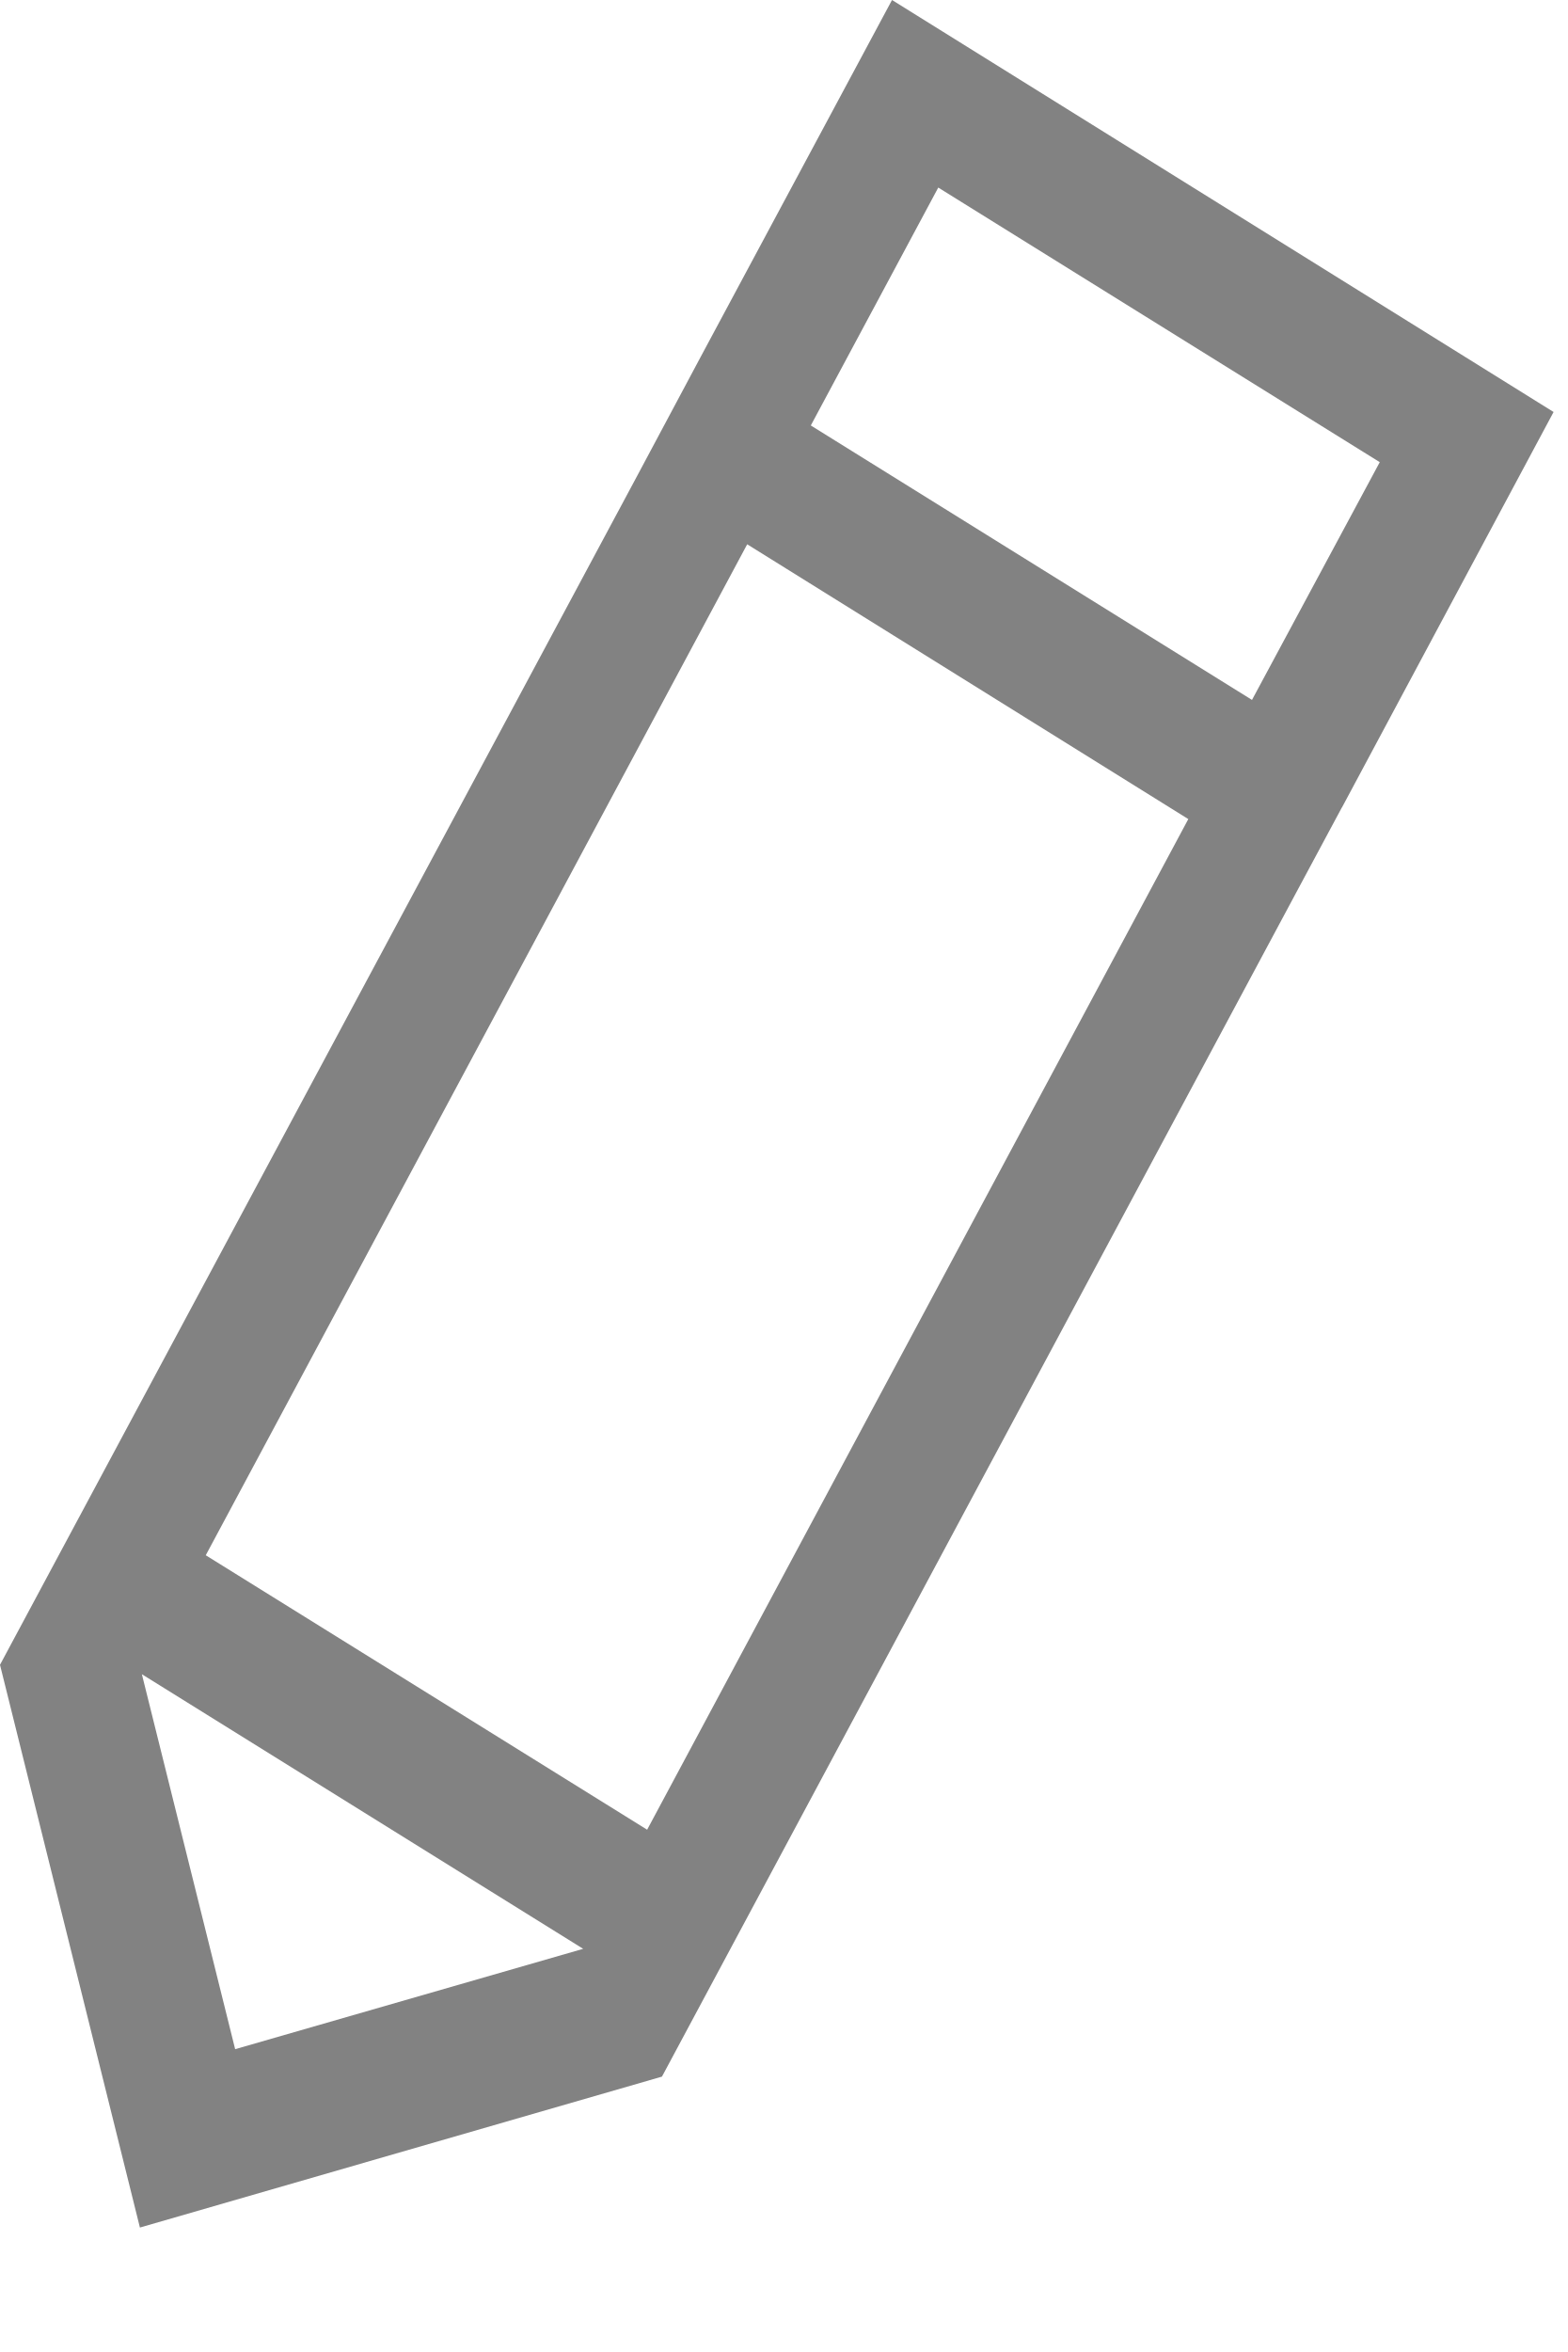
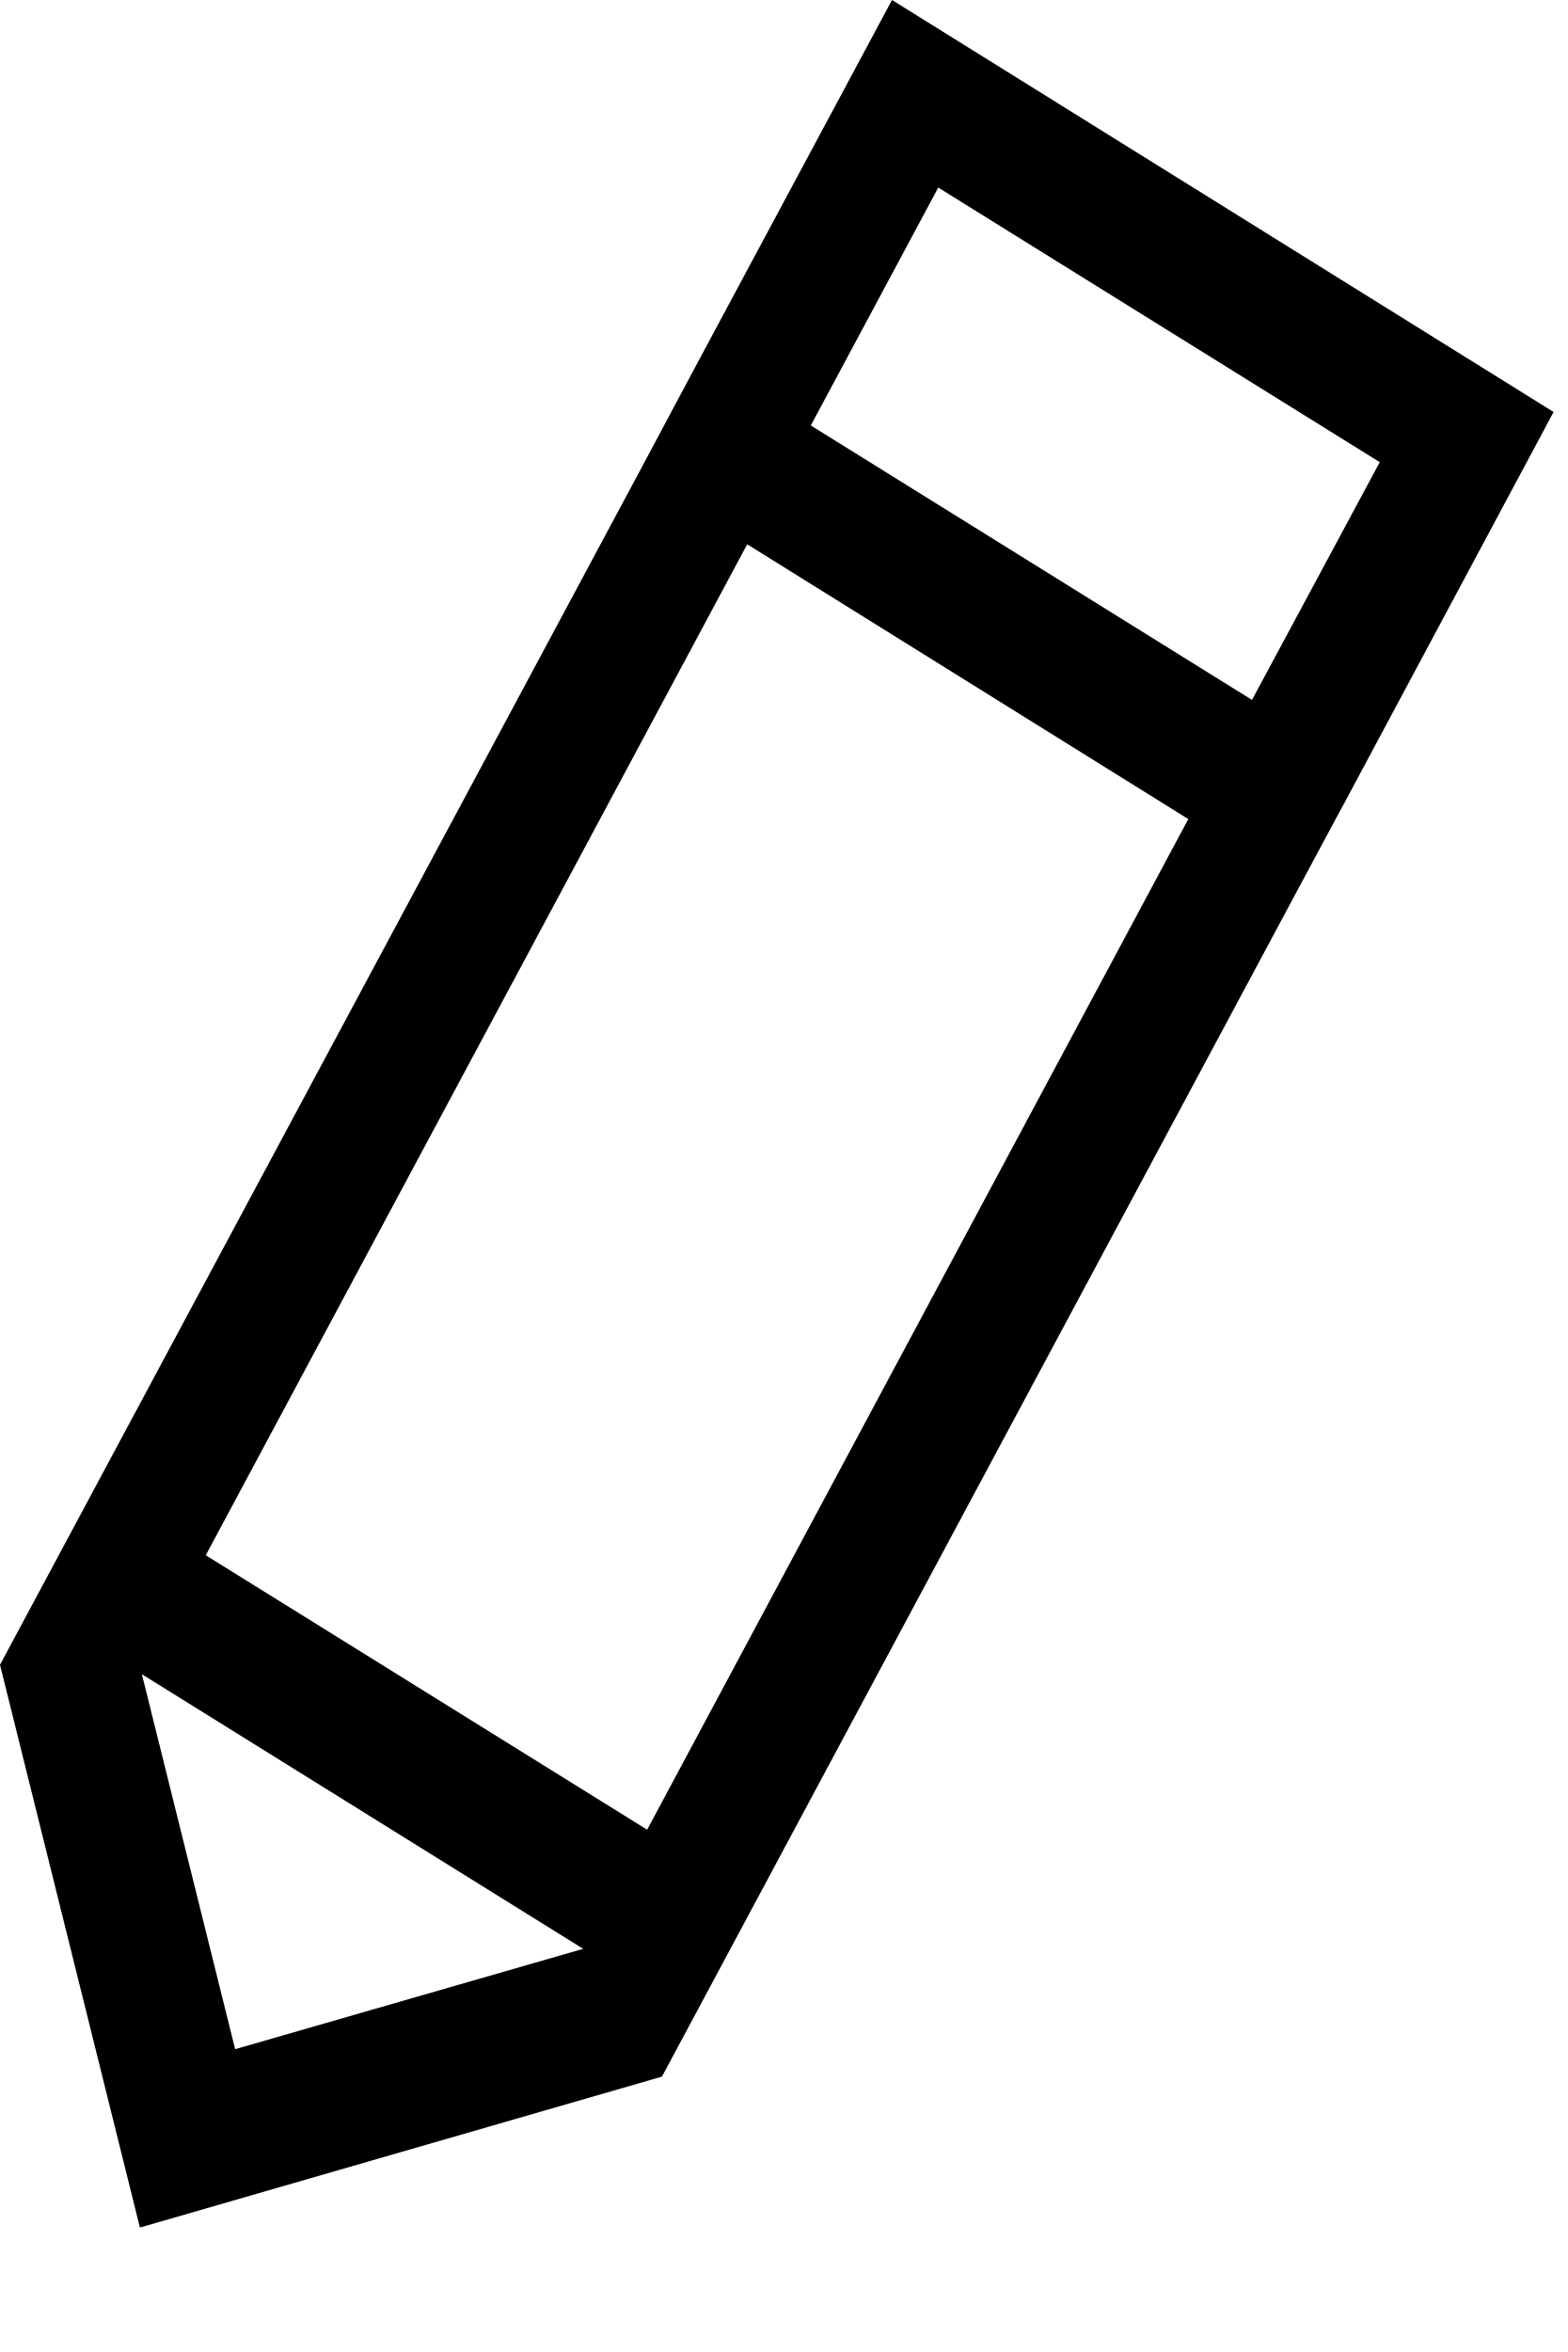
<svg xmlns="http://www.w3.org/2000/svg" width="8" height="12" viewBox="68 6 8 12">
-   <path d="M74.848 10.12l1.08-2.018L72.552 6l-.976 1.82-.324.607L68 14.494l.714 2.871 2.664-.77 3.25-6.066.22-.41zM69.2 16.455l-.476-1.913 2.252 1.401-1.776.512zm2.102-1.12l-2.252-1.4 2.763-5.158 2.251 1.402-2.762 5.157zm.836-7.165l.65-1.213 2.253 1.401-.652 1.213-2.251-1.4z" fill="#828282" fill-rule="evenodd" />
+   <path d="M74.848 10.12l1.08-2.018L72.552 6l-.976 1.82-.324.607L68 14.494l.714 2.871 2.664-.77 3.25-6.066.22-.41zM69.2 16.455l-.476-1.913 2.252 1.401-1.776.512zm2.102-1.12l-2.252-1.4 2.763-5.158 2.251 1.402-2.762 5.157zm.836-7.165l.65-1.213 2.253 1.401-.652 1.213-2.251-1.4z" fill-rule="evenodd" />
</svg>
